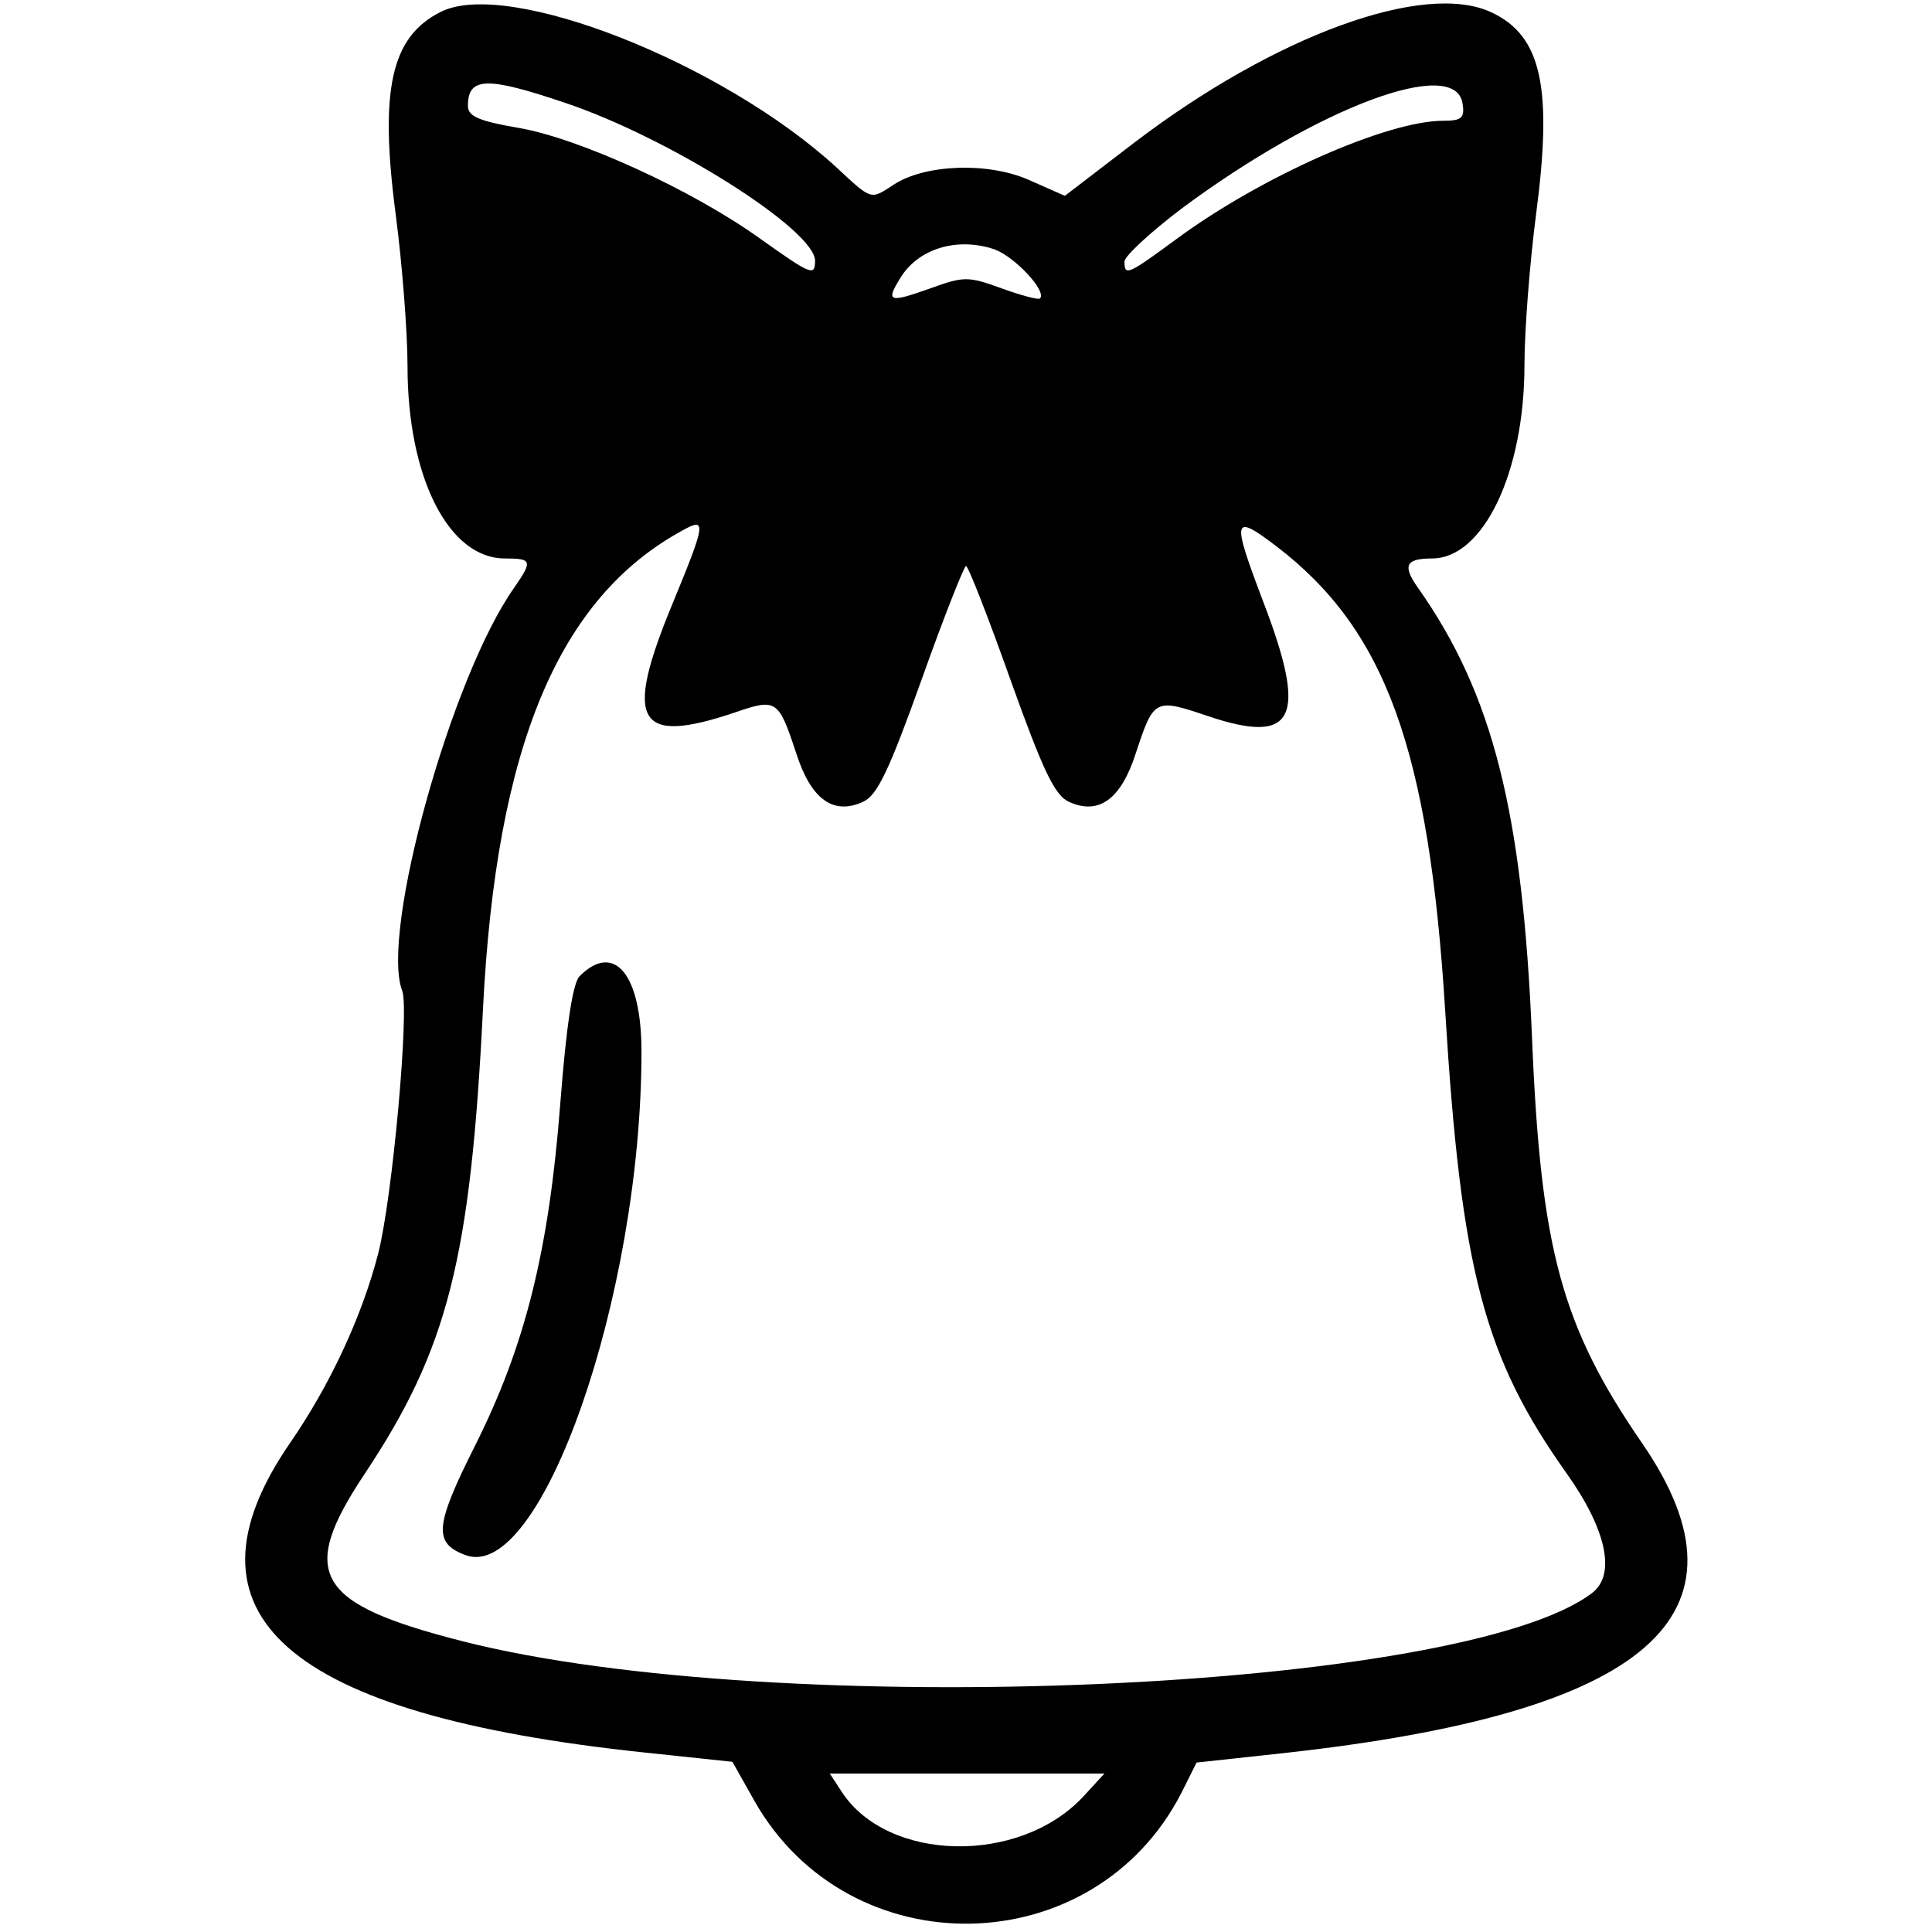
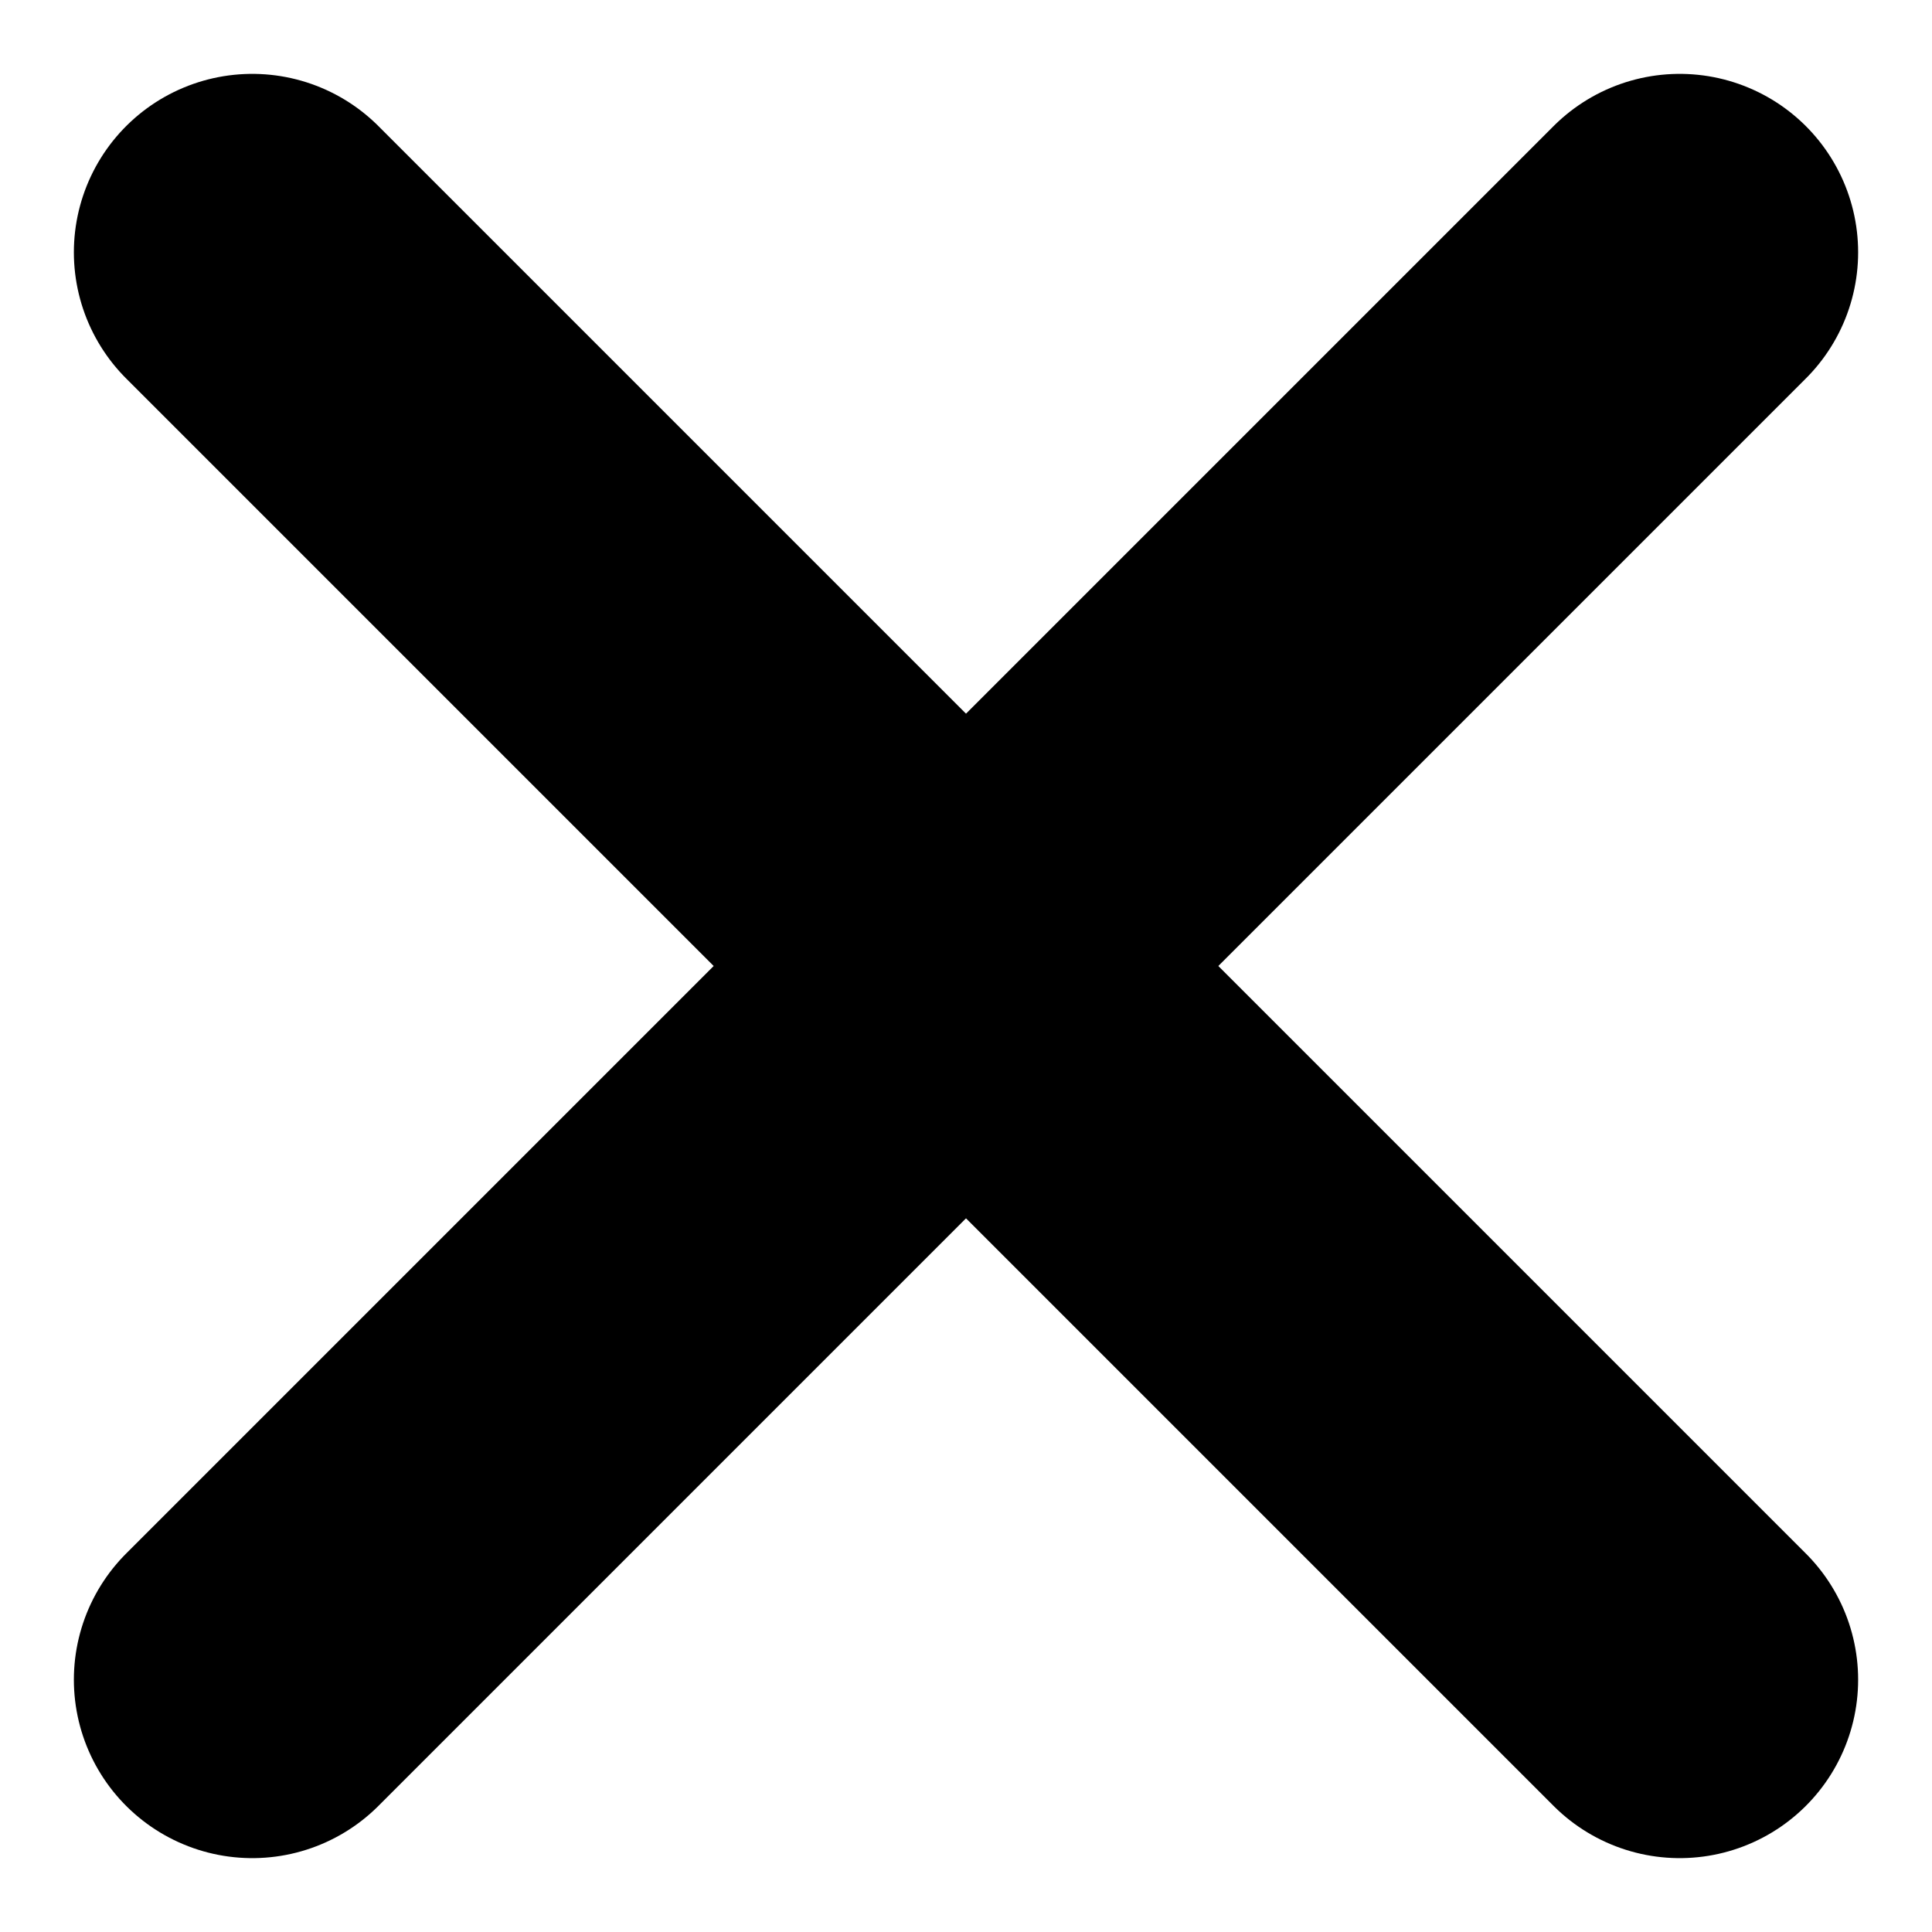
- <svg xmlns="http://www.w3.org/2000/svg" version="1.0" width="256pt" height="256pt" viewBox="0 0 256 256" preserveAspectRatio="xMidYMid meet">
-   <g transform="translate(0,256) scale(0.05,-0.05)" fill="#000000" stroke="none">
-     <path d="M1169 5089 c-133 -66 -164 -206 -120 -540 17 -130 31 -310 31 -400 0 -294 109 -509 258 -509 72 0 74 -6 25 -77 -167 -235 -356 -917 -297 -1069 19 -51 -26 -550 -64 -697 -43 -166 -127 -347 -234 -502 -312 -454 -9 -719 937 -819 l236 -25 58 -103 c251 -444 900 -432 1132 21 l40 80 230 25 c967 106 1265 364 951 821 -214 311 -269 514 -292 1075 -25 599 -104 911 -302 1192 -42 59 -33 78 37 78 136 0 245 228 245 513 0 91 14 271 31 401 44 335 14 471 -118 533 -177 84 -573 -60 -947 -345 l-184 -141 -95 42 c-108 48 -275 42 -358 -12 -63 -41 -57 -43 -154 47 -302 276 -868 499 -1046 411z m327 -241 c276 -92 664 -337 664 -419 0 -42 -10 -38 -149 61 -178 127 -475 263 -636 291 -106 18 -135 31 -135 58 0 77 49 79 256 9z m2380 -3 c6 -38 -3 -45 -51 -45 -149 0 -483 -148 -708 -314 -129 -95 -137 -98 -137 -59 0 14 68 77 151 140 362 269 727 406 745 278z m-1240 -386 c54 -20 139 -111 120 -130 -4 -4 -50 8 -102 27 -88 32 -100 32 -188 0 -109 -39 -119 -36 -82 24 47 81 152 113 252 79z m-853 -937 c-131 -316 -96 -378 165 -290 110 38 115 34 162 -108 39 -122 98 -165 177 -129 38 17 69 83 155 323 59 166 113 302 118 302 6 0 59 -136 118 -302 86 -240 117 -306 155 -323 79 -36 138 7 177 129 48 145 50 146 192 98 229 -77 264 -6 147 300 -86 226 -83 239 34 150 289 -221 404 -537 447 -1232 42 -687 103 -917 322 -1225 105 -148 131 -267 68 -316 -341 -262 -2159 -340 -2992 -129 -393 100 -439 178 -261 445 220 331 280 569 313 1232 35 695 200 1089 530 1268 63 35 60 18 -27 -193z m1086 -3165 c-169 -179 -516 -172 -638 14 l-32 49 364 0 364 0 -58 -63z" />
-     <path d="M1536 2533 c-18 -18 -35 -130 -51 -335 -30 -392 -93 -644 -226 -909 -107 -213 -111 -258 -26 -290 200 -76 467 687 467 1334 0 205 -72 292 -164 200z" />
+ <svg xmlns="http://www.w3.org/2000/svg" width="10.828" height="10.828" viewBox="0 0 10.828 10.828">
+   <g id="x" transform="translate(-4.416 -4.416)">
+     <line id="Line_682" data-name="Line 682" x1="8" y2="8" transform="translate(5.83 5.83)" fill="none" stroke="#000" stroke-linecap="round" stroke-linejoin="round" stroke-width="2" />
+     <line id="Line_683" data-name="Line 683" x2="8" y2="8" transform="translate(5.83 5.83)" fill="none" stroke="#000" stroke-linecap="round" stroke-linejoin="round" stroke-width="2" />
  </g>
</svg>
